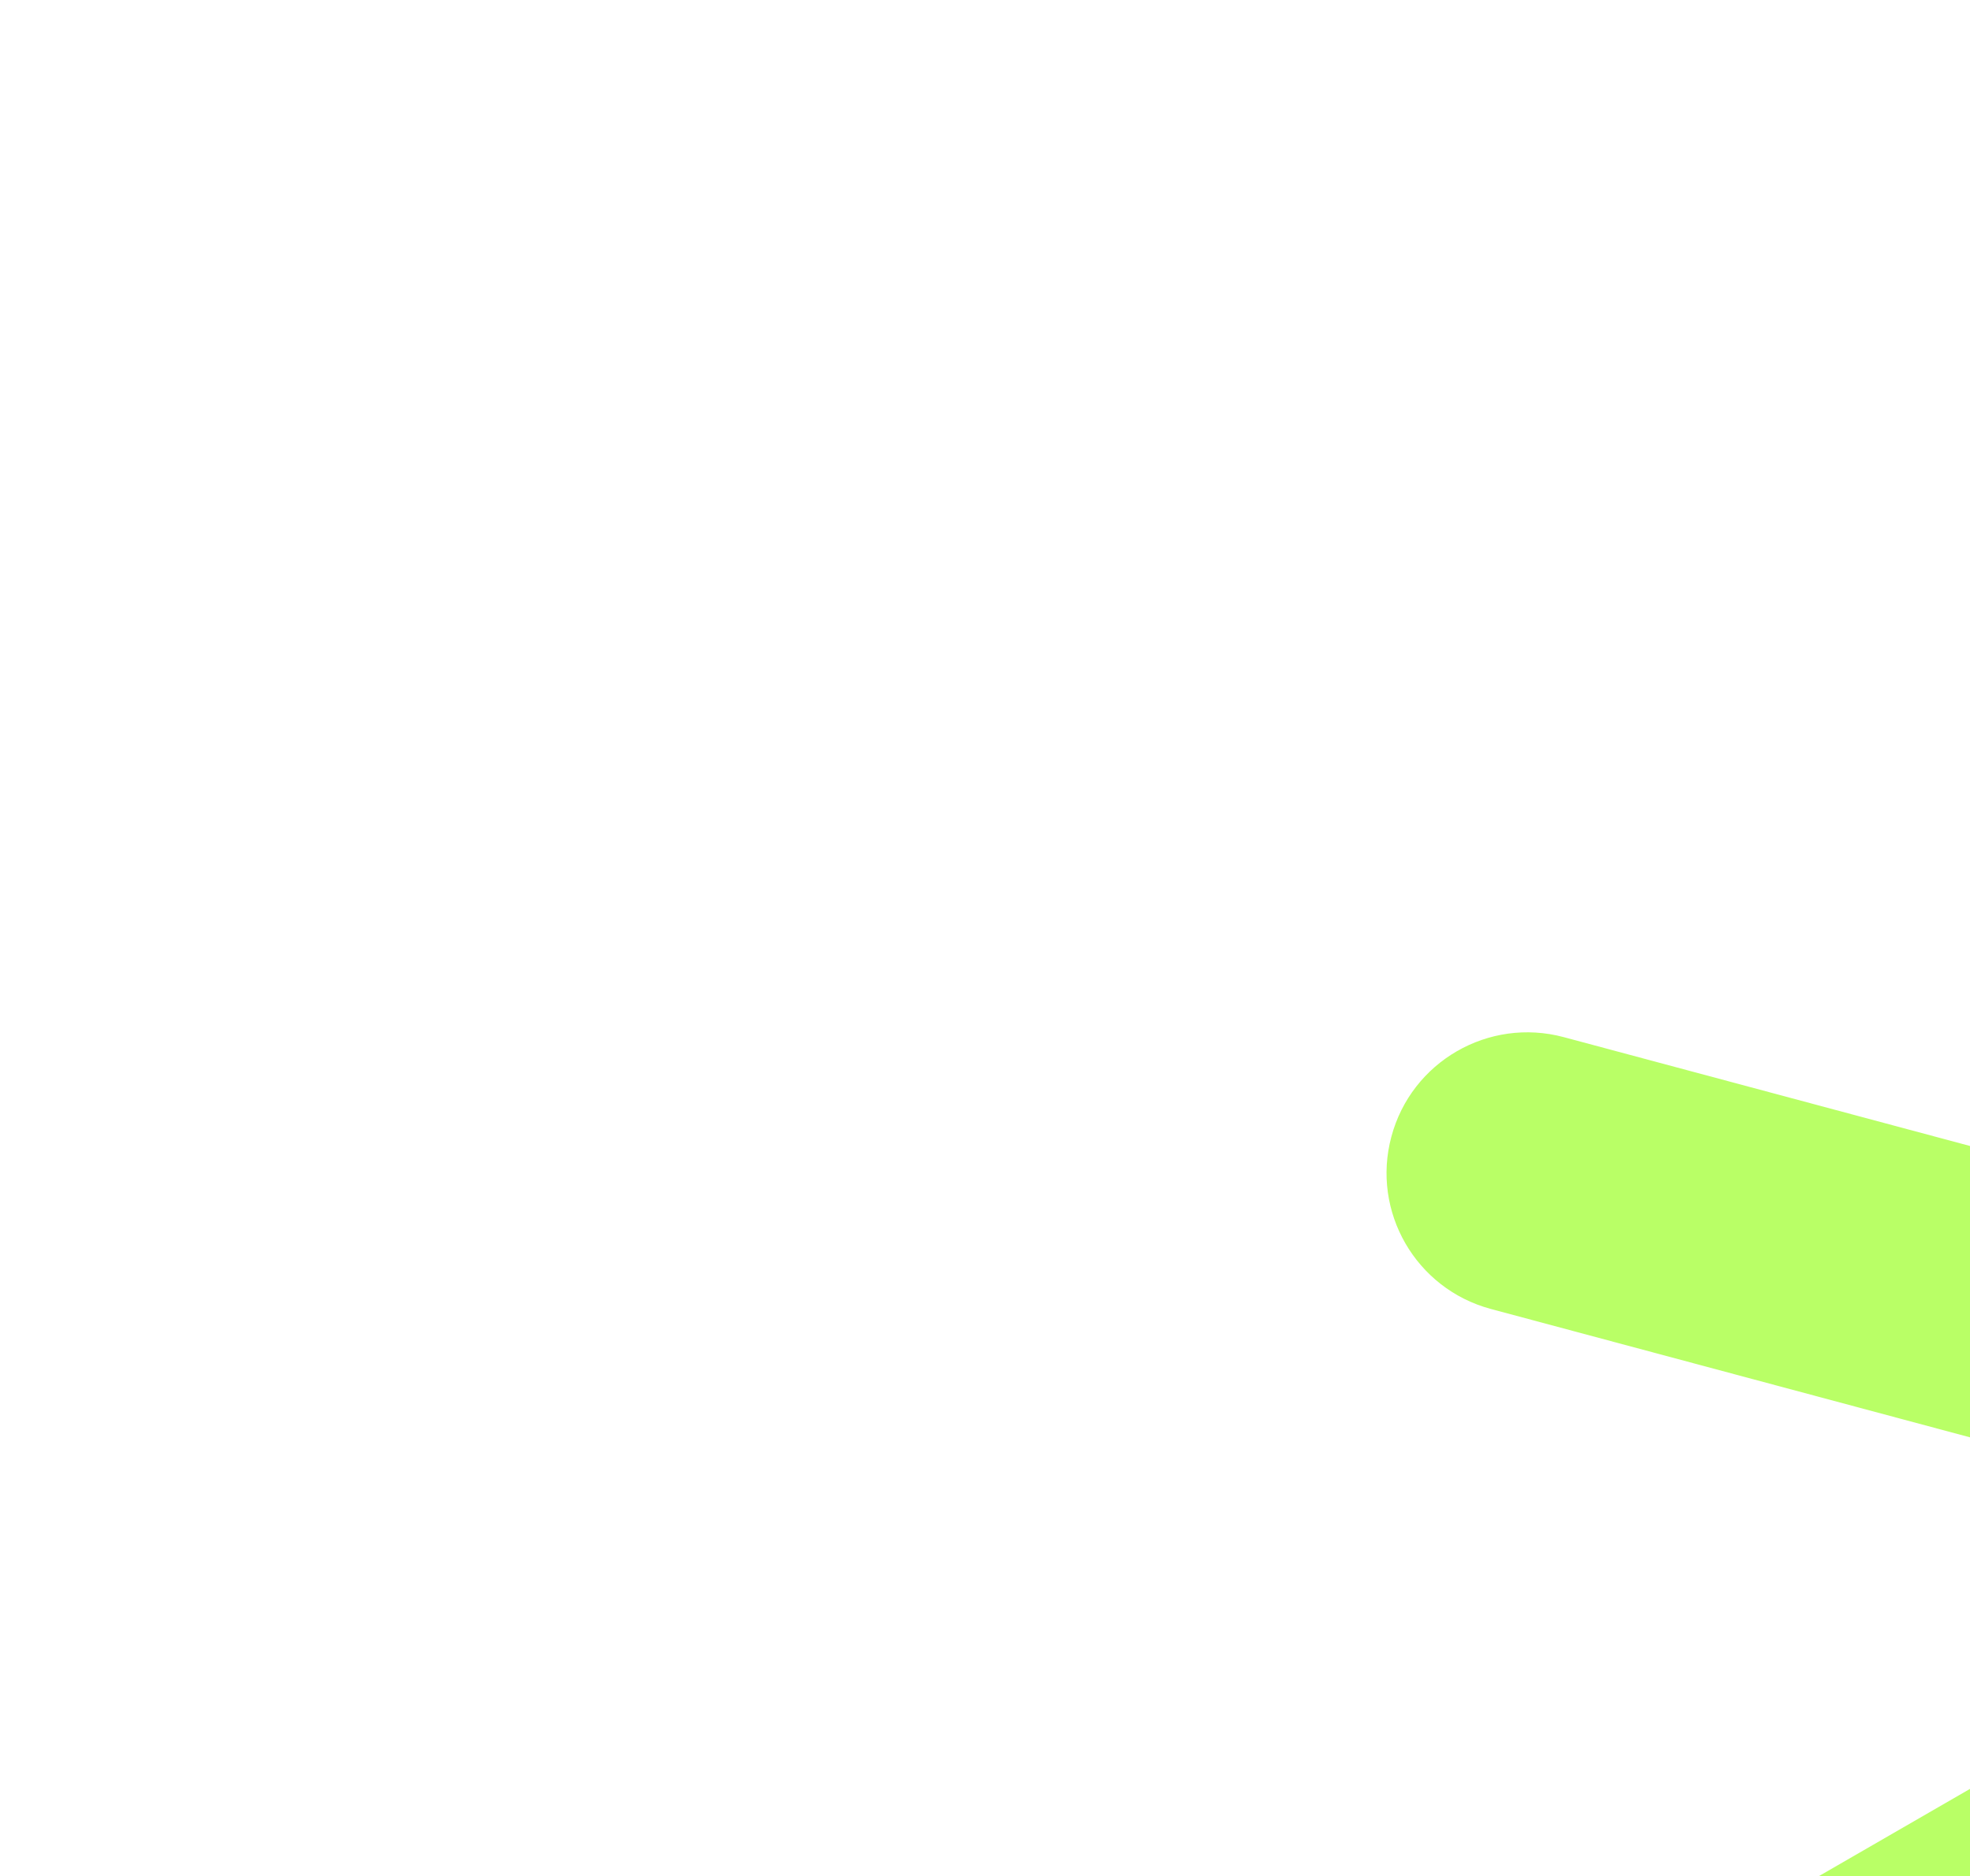
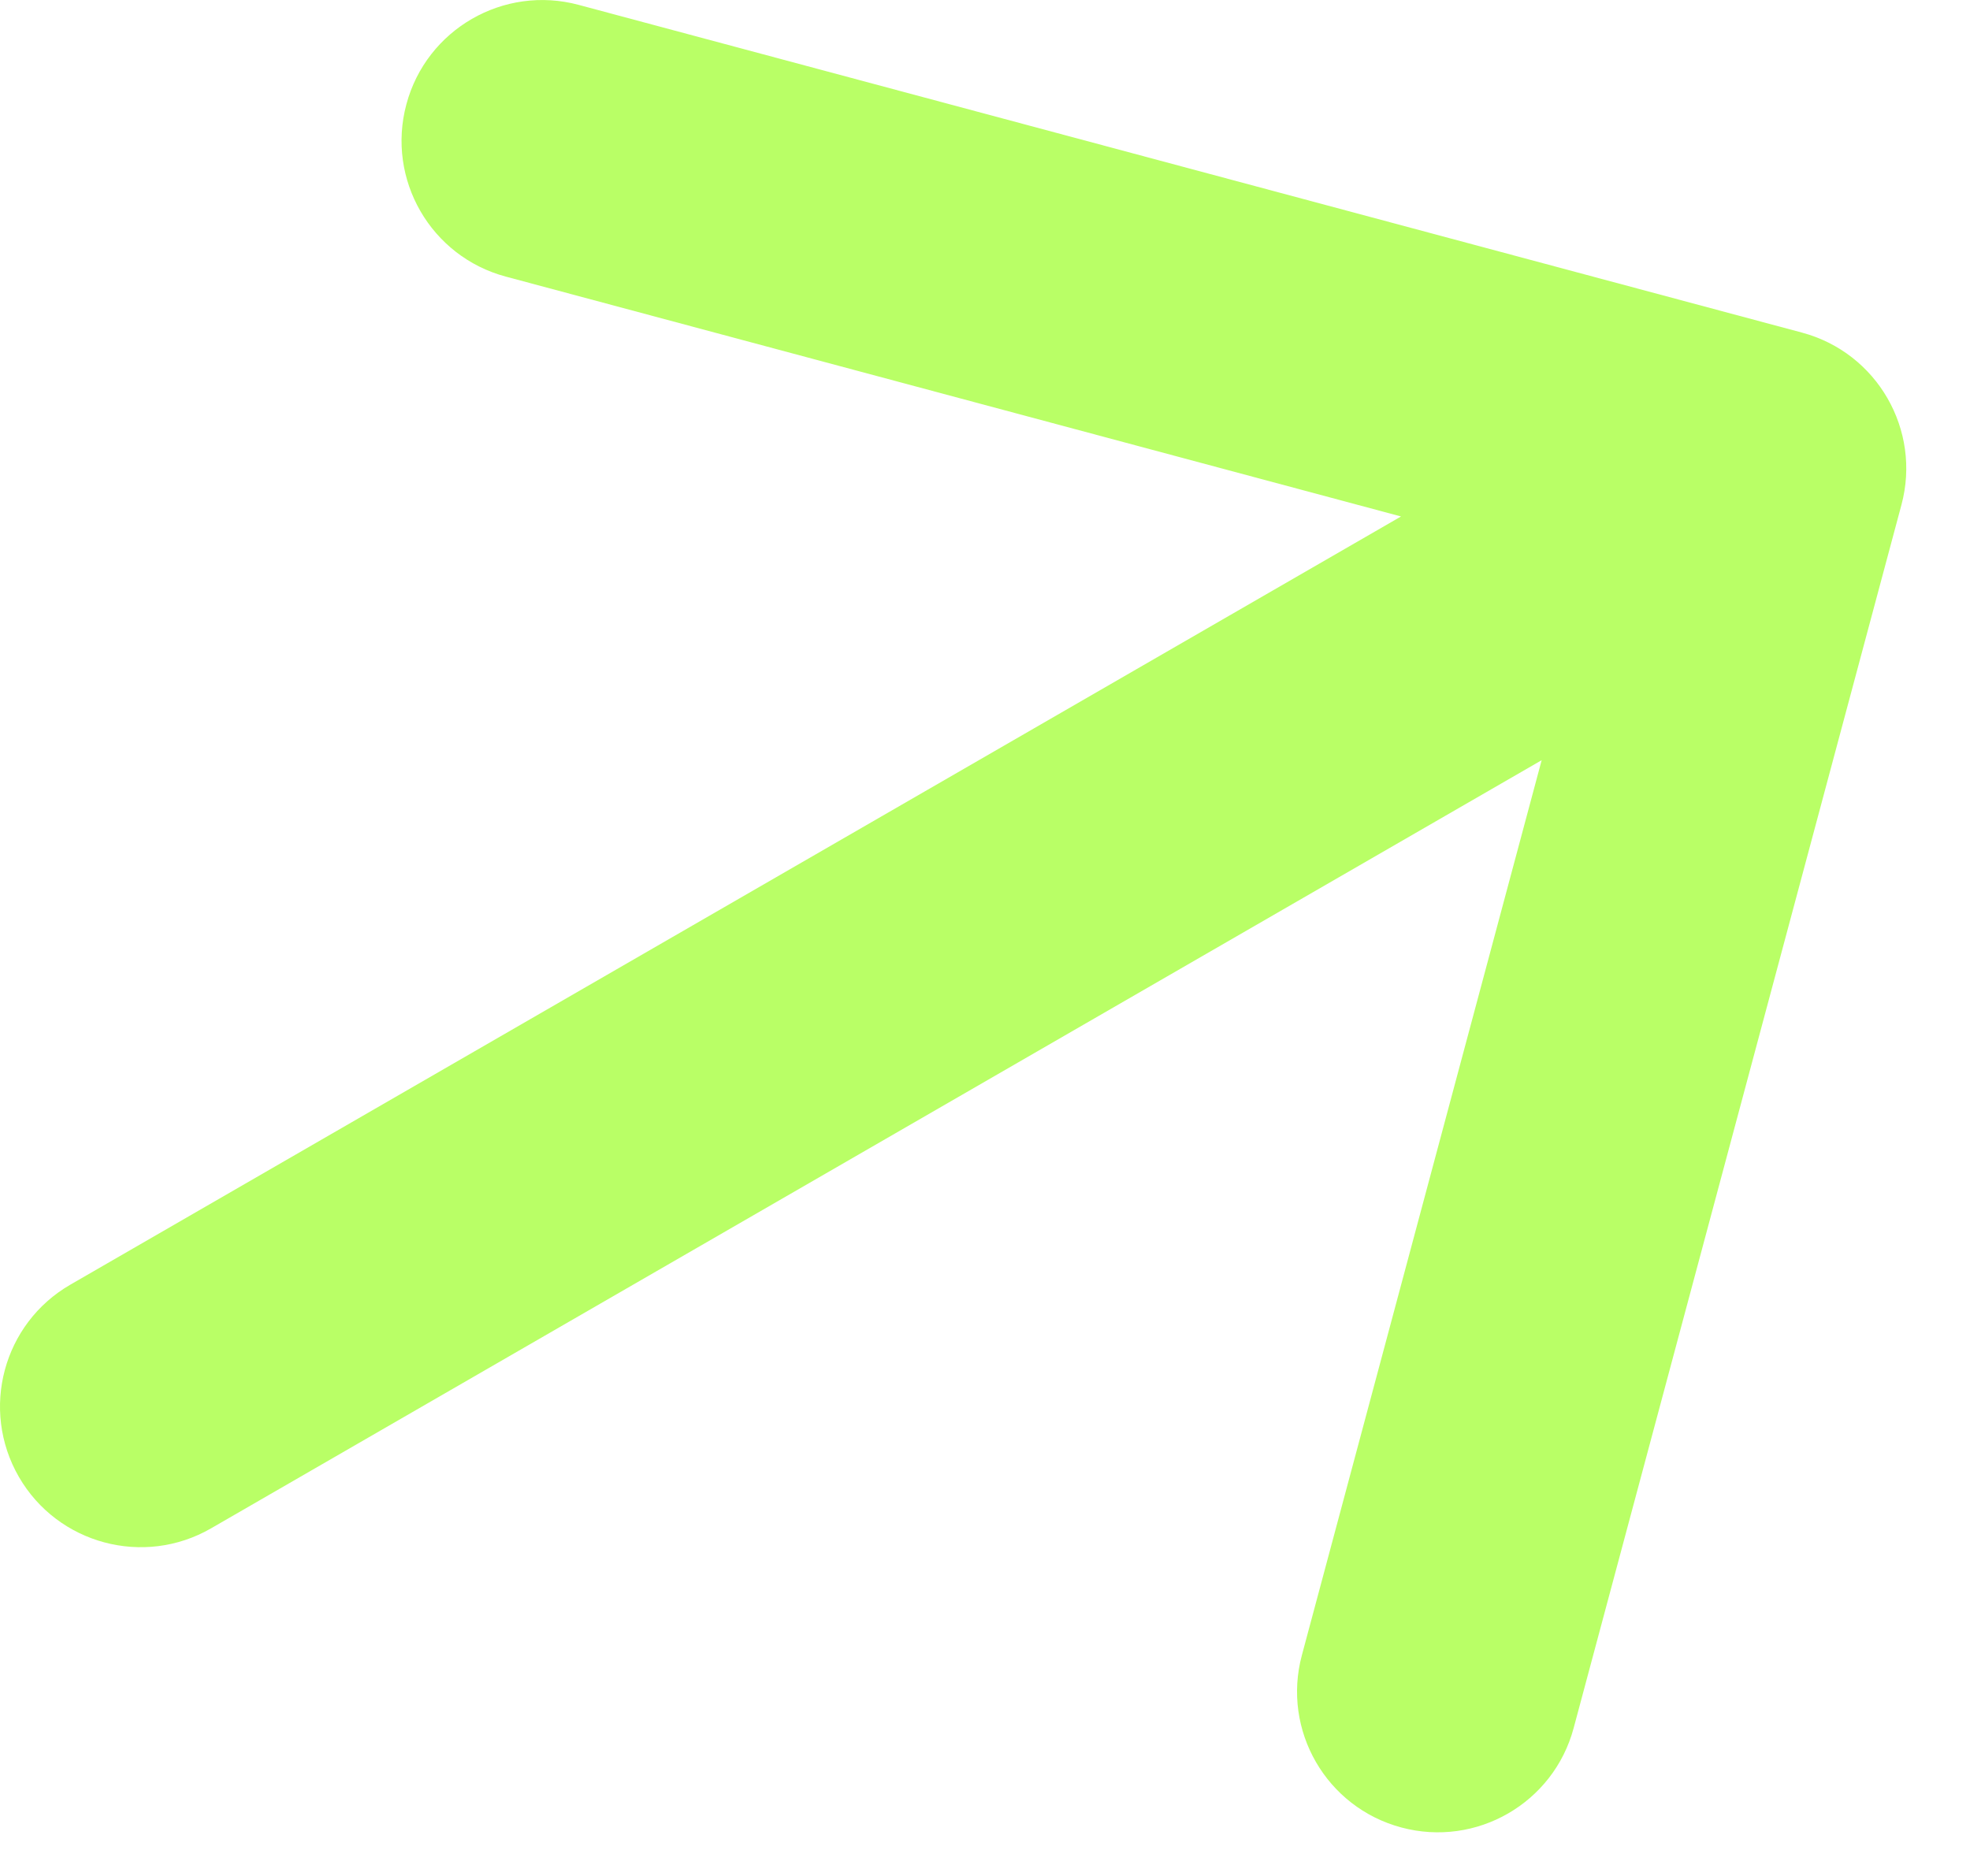
<svg xmlns="http://www.w3.org/2000/svg" width="21" height="20" viewBox="0 0 21 20" fill="none">
-   <path d="M11.25 24.701C10.533 25.115 10.287 26.033 10.701 26.75C11.115 27.467 12.033 27.713 12.75 27.299L11.25 24.701ZM30.769 16.388C30.984 15.588 30.509 14.765 29.709 14.551L16.669 11.057C15.868 10.843 15.046 11.318 14.832 12.118C14.617 12.918 15.092 13.74 15.892 13.955L27.483 17.061L24.378 28.652C24.163 29.452 24.638 30.274 25.438 30.489C26.238 30.703 27.061 30.228 27.275 29.428L30.769 16.388ZM12.75 27.299L30.07 17.299L28.57 14.701L11.25 24.701L12.75 27.299Z" fill="#B9FF66" />
+   <path d="M0.75 13.696C0.033 14.11 -0.213 15.027 0.201 15.745C0.615 16.462 1.533 16.708 2.25 16.294L0.75 13.696ZM20.269 5.383C20.484 4.583 20.009 3.76 19.209 3.546L6.169 0.052C5.369 -0.163 4.546 0.312 4.332 1.112C4.117 1.913 4.592 2.735 5.392 2.949L16.983 6.055L13.878 17.646C13.663 18.447 14.138 19.269 14.938 19.483C15.738 19.698 16.561 19.223 16.775 18.423L20.269 5.383ZM2.25 16.294L19.57 6.294L18.07 3.696L0.75 13.696L2.25 16.294Z" fill="#B9FF66" />
</svg>
